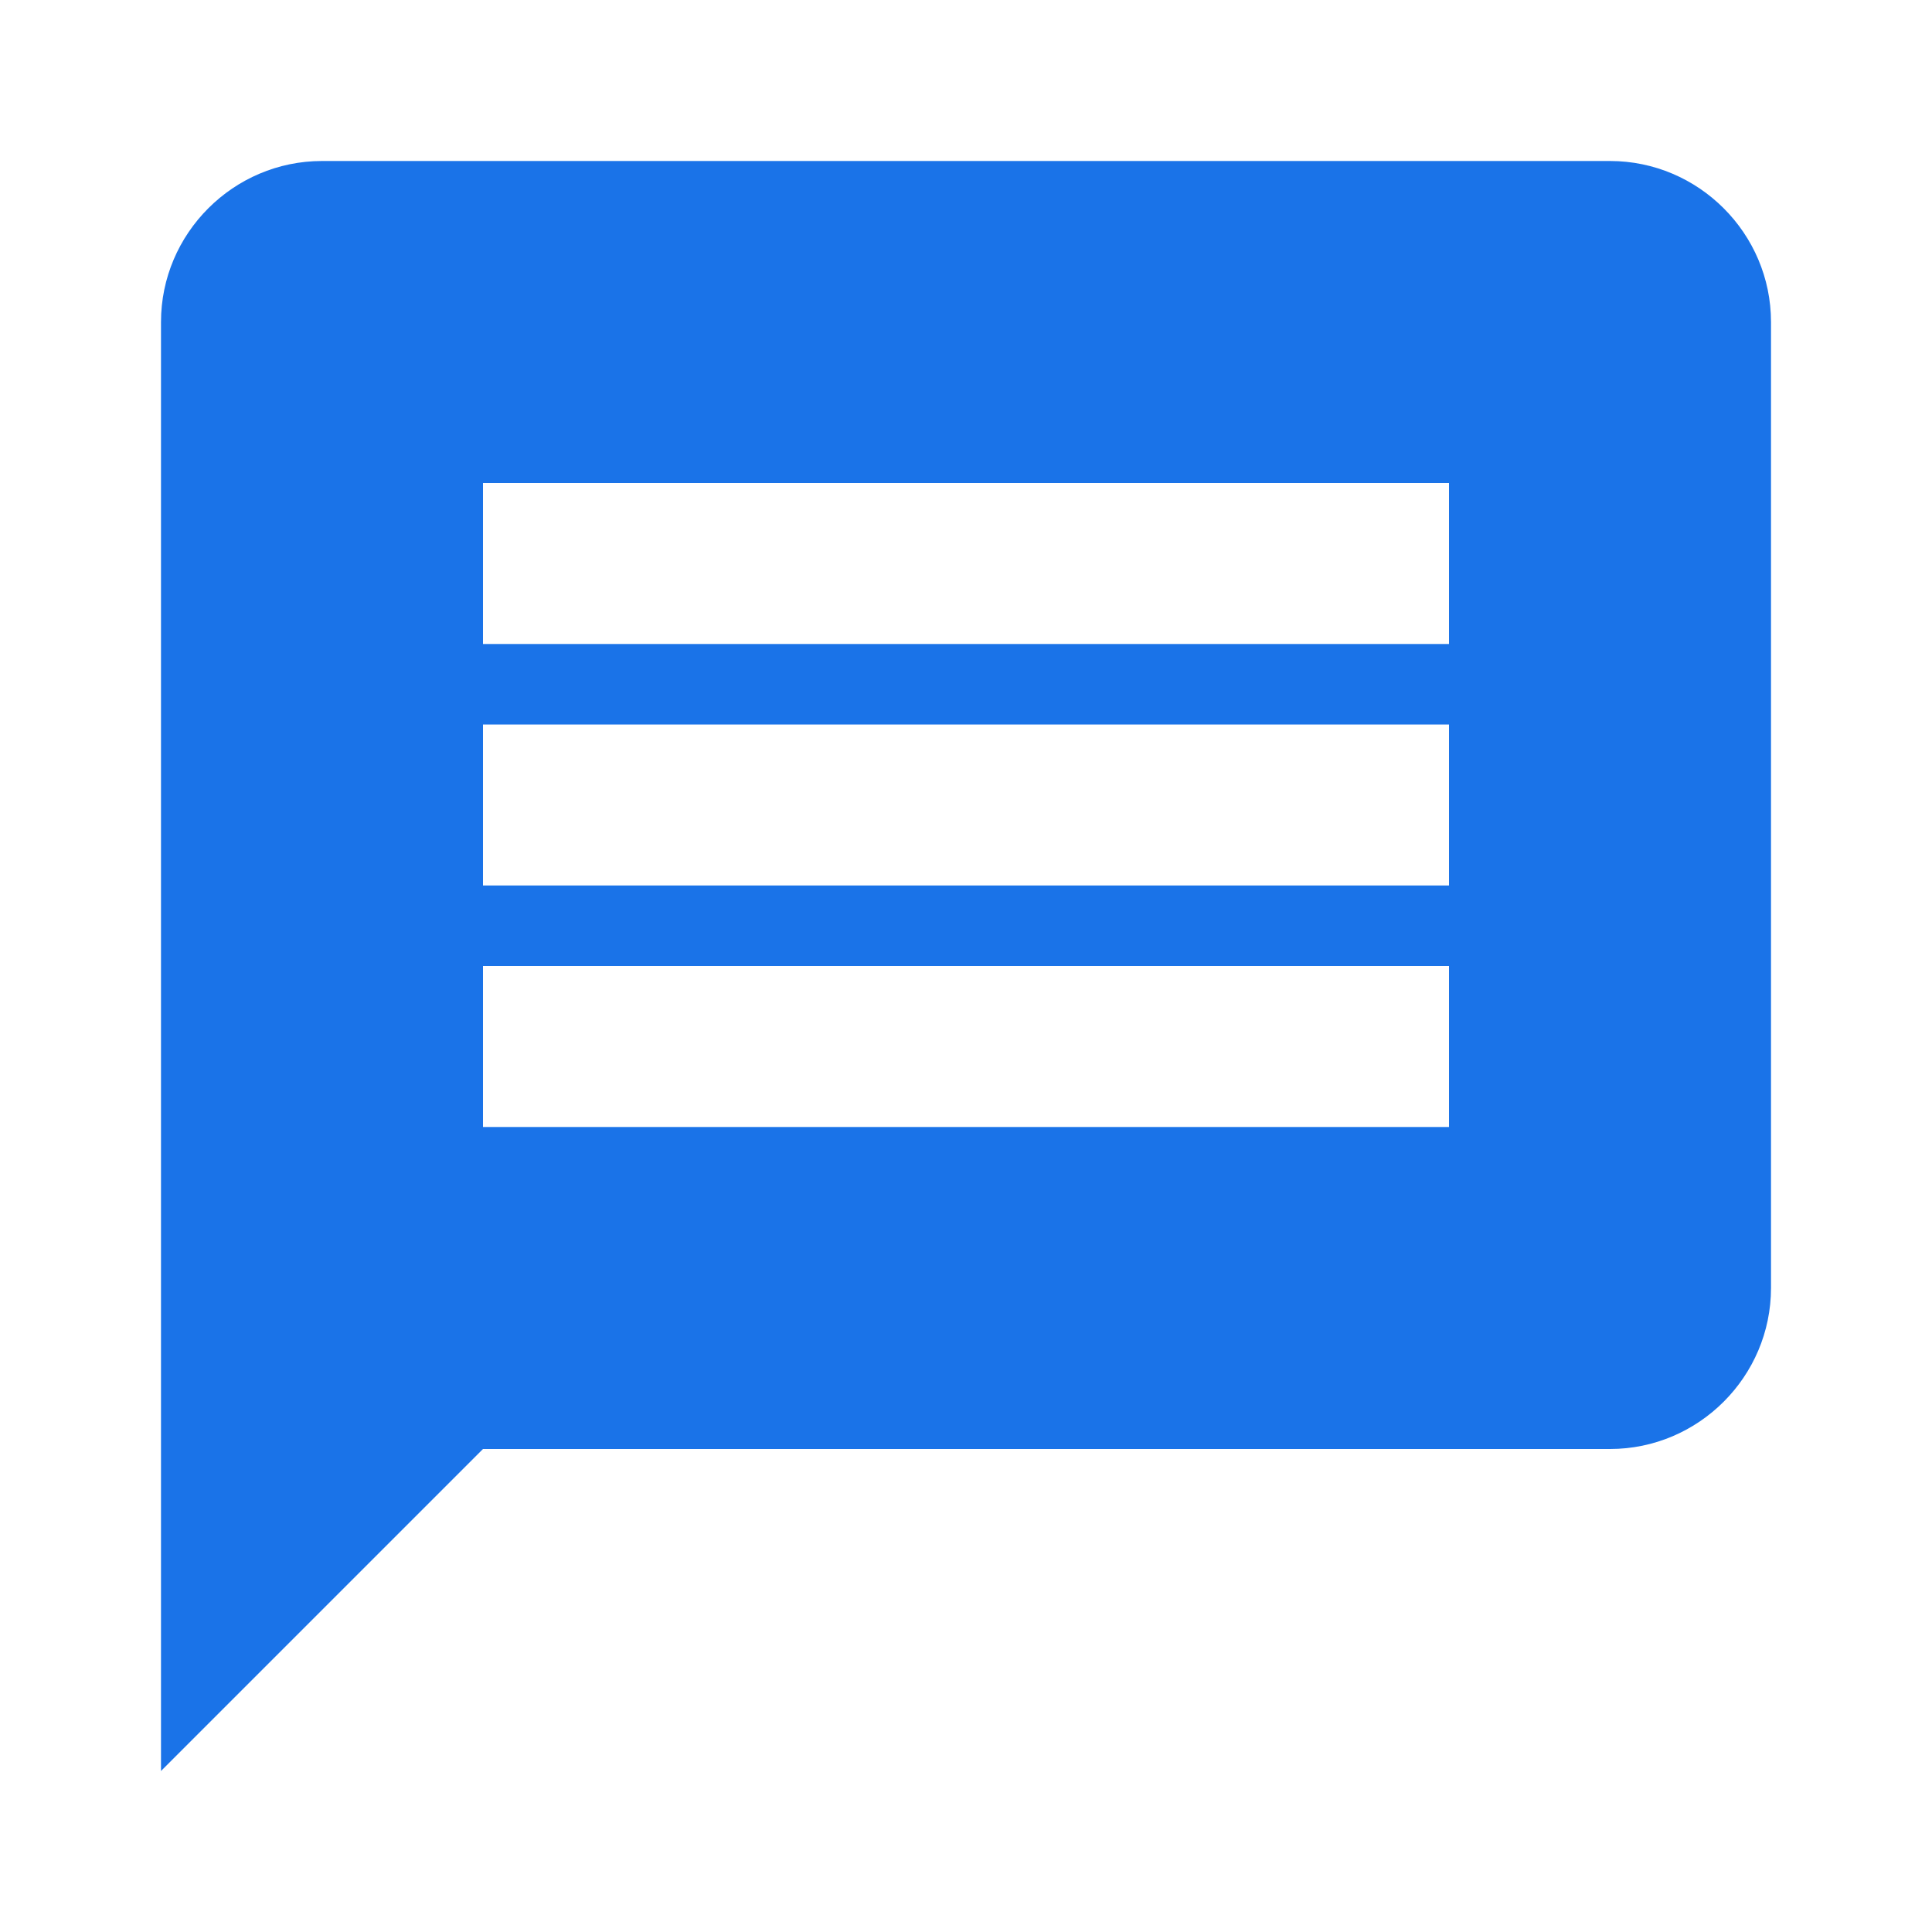
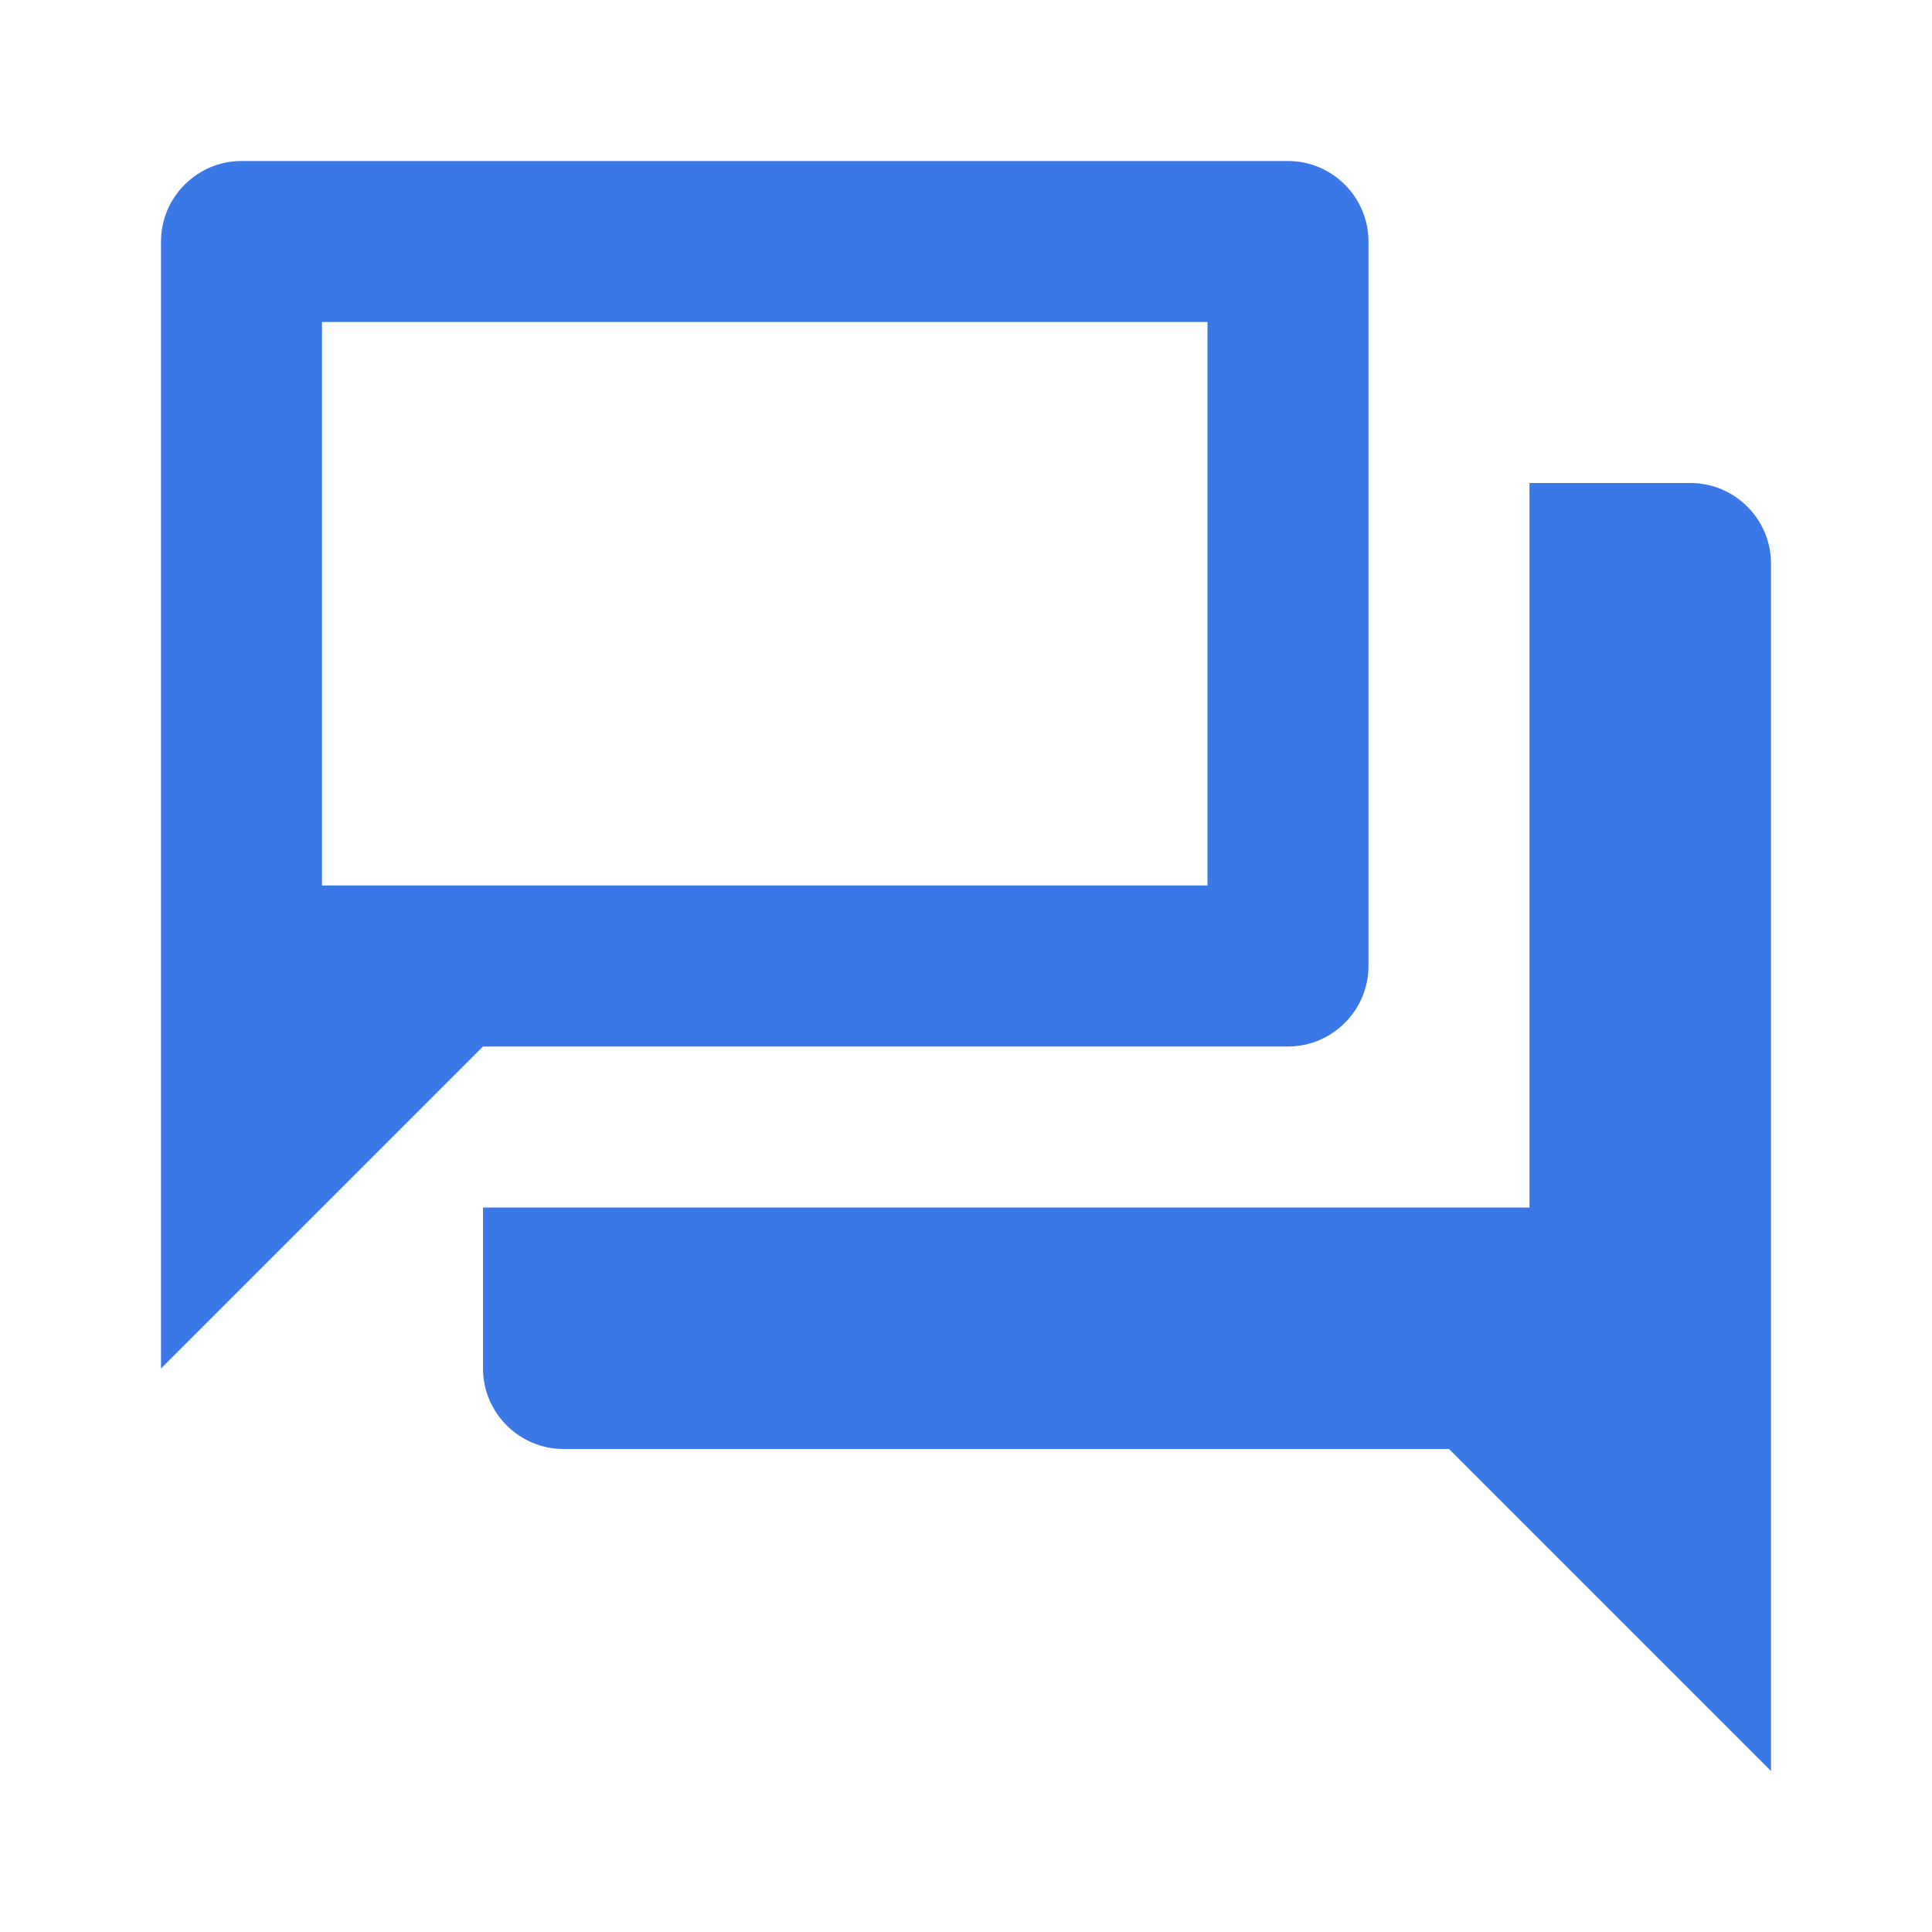
- <svg xmlns="http://www.w3.org/2000/svg" width="24" height="24" fill="none" viewBox="0 0 24 24">
+ <svg xmlns="http://www.w3.org/2000/svg" viewBox="0 0 24 24" fill="#3B78E7">
  <path d="M0 0h24v24H0V0z" fill="none" />
-   <path d="M20 2H4c-1.1 0-2 .9-2 2v18l4-4h14c1.1 0 2-.9 2-2V4c0-1.1-.9-2-2-2zm-2 12H6v-2h12v2zm0-3H6V9h12v2zm0-3H6V6h12v2z" fill="#1a73e8" />
+   <path d="M16 13c.55 0 1-.45 1-1V3c0-.55-.45-1-1-1H3c-.55 0-1 .45-1 1v14l4-4h10zm-1-9v7H4V4h11zm6 2h-2v9H6v2c0 .55.45 1 1 1h11l4 4V7c0-.55-.45-1-1-1z" />
</svg>
